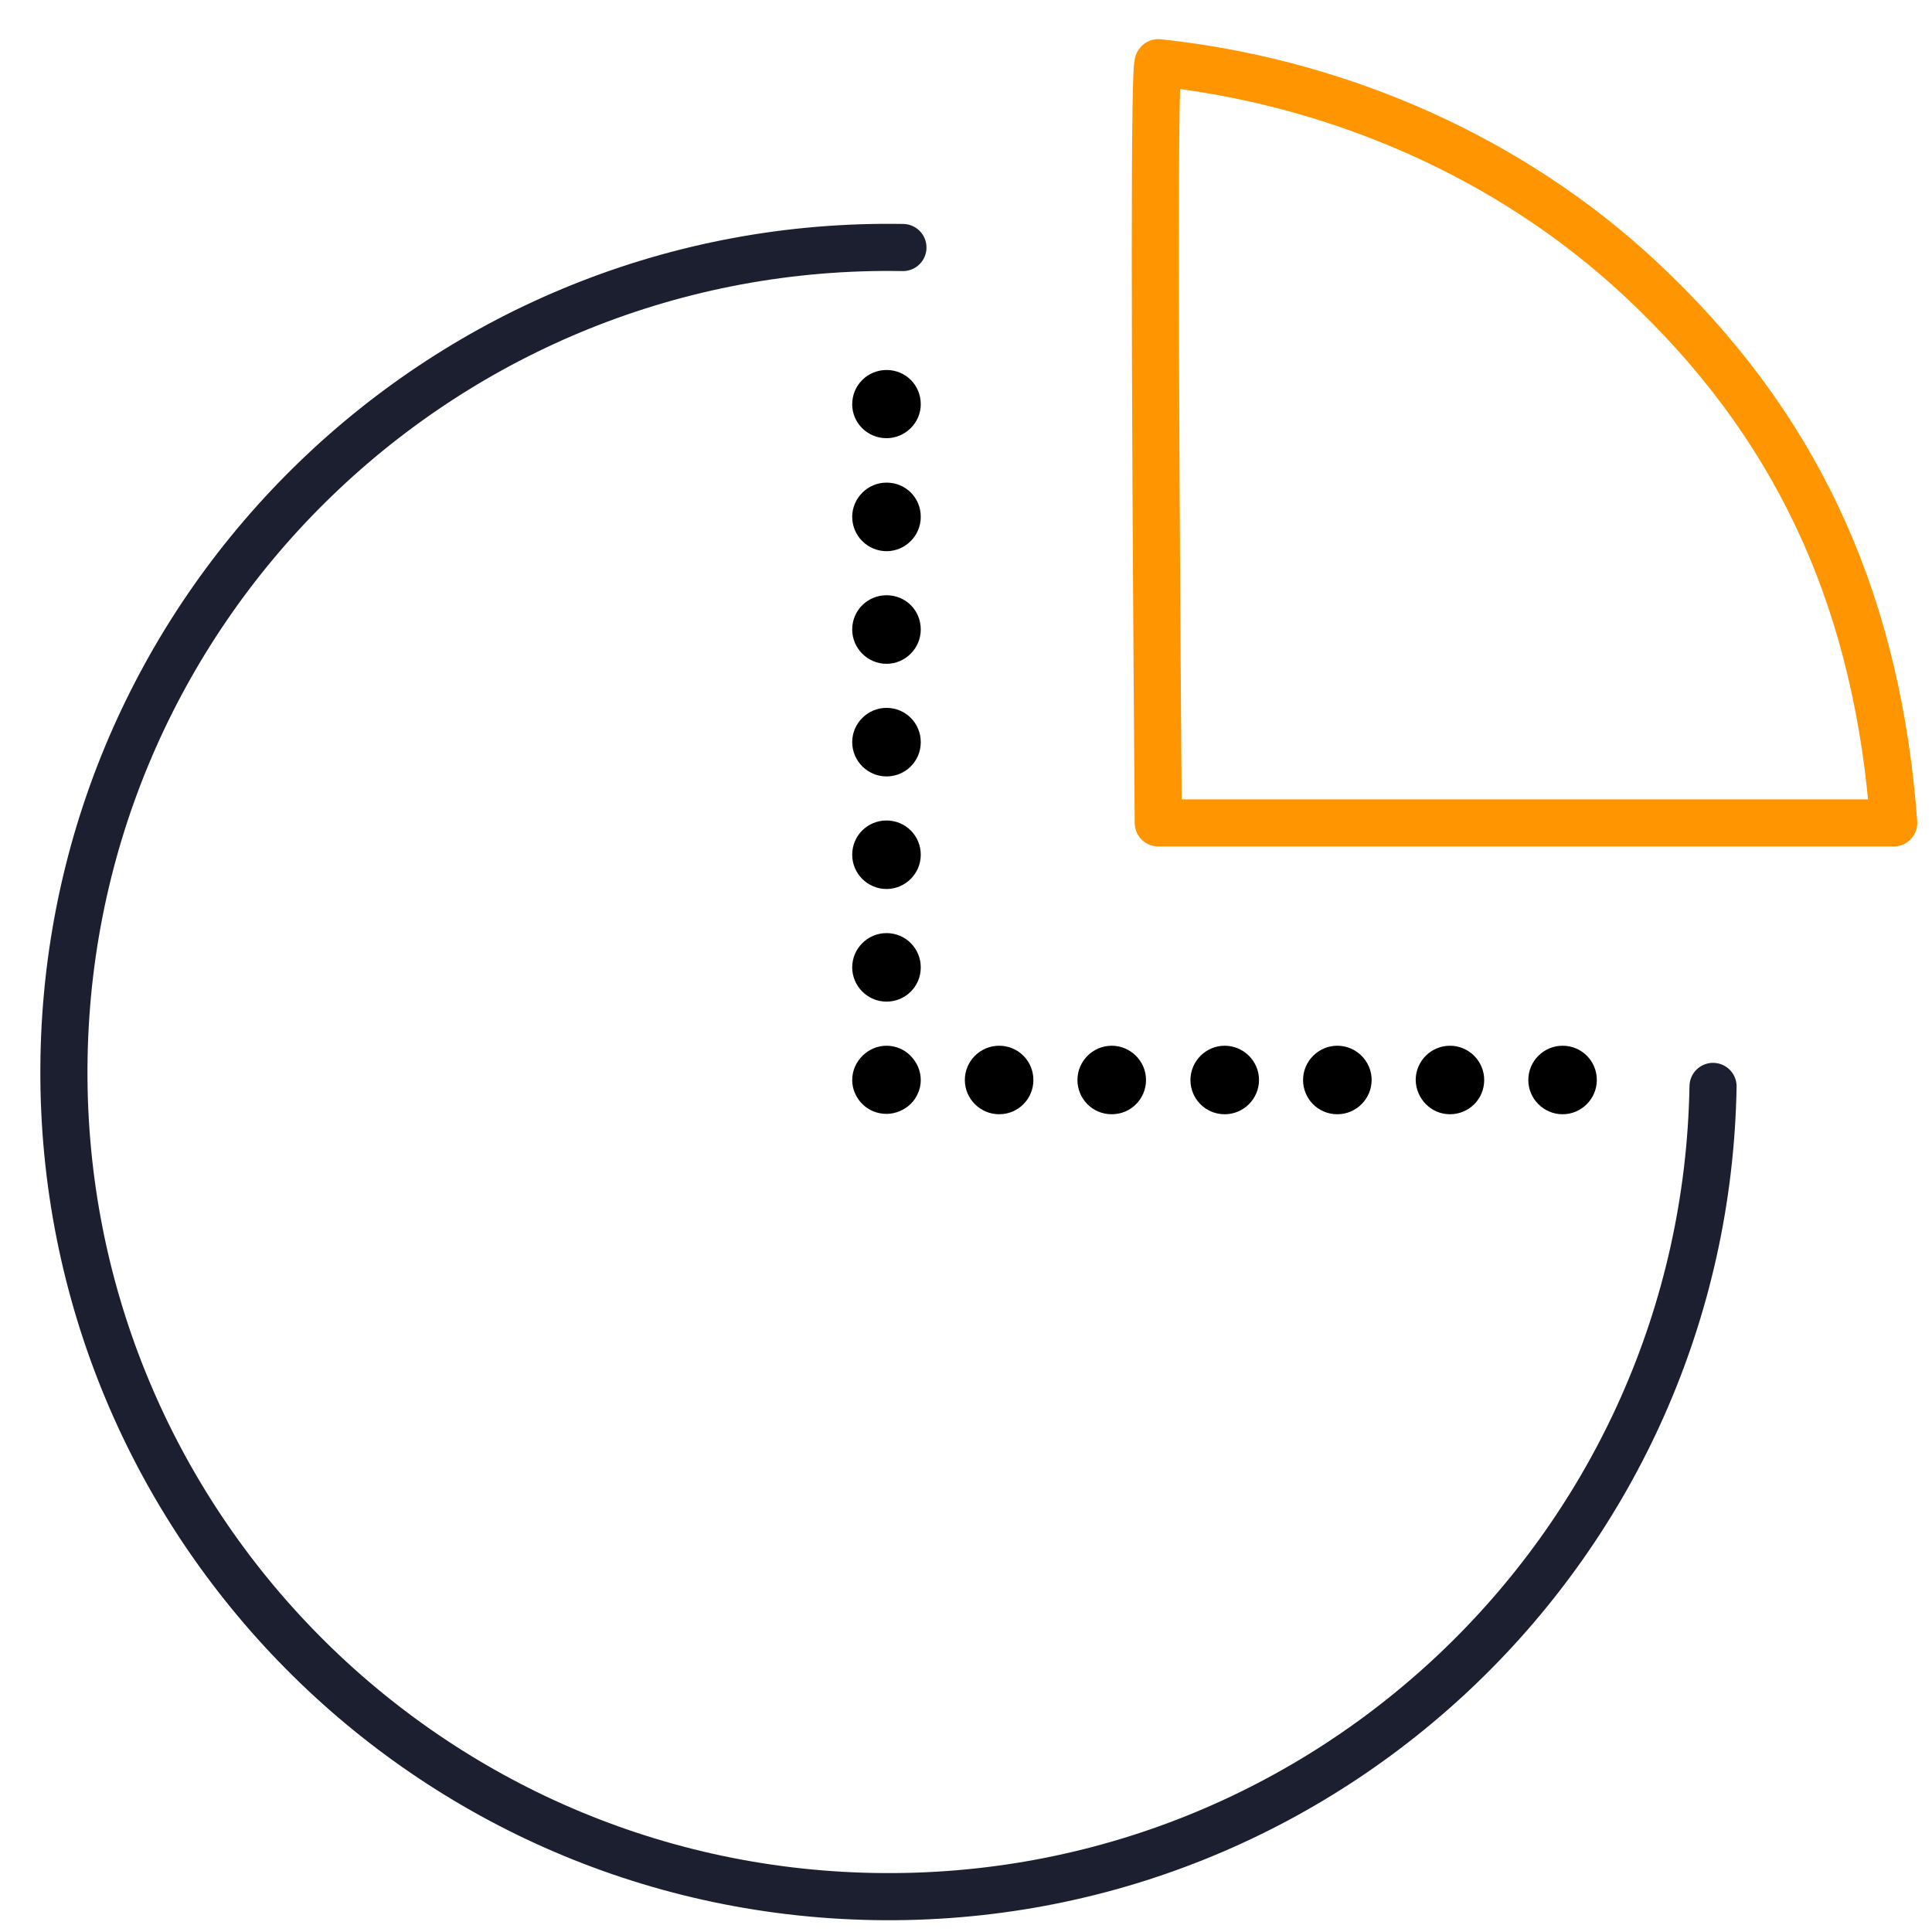
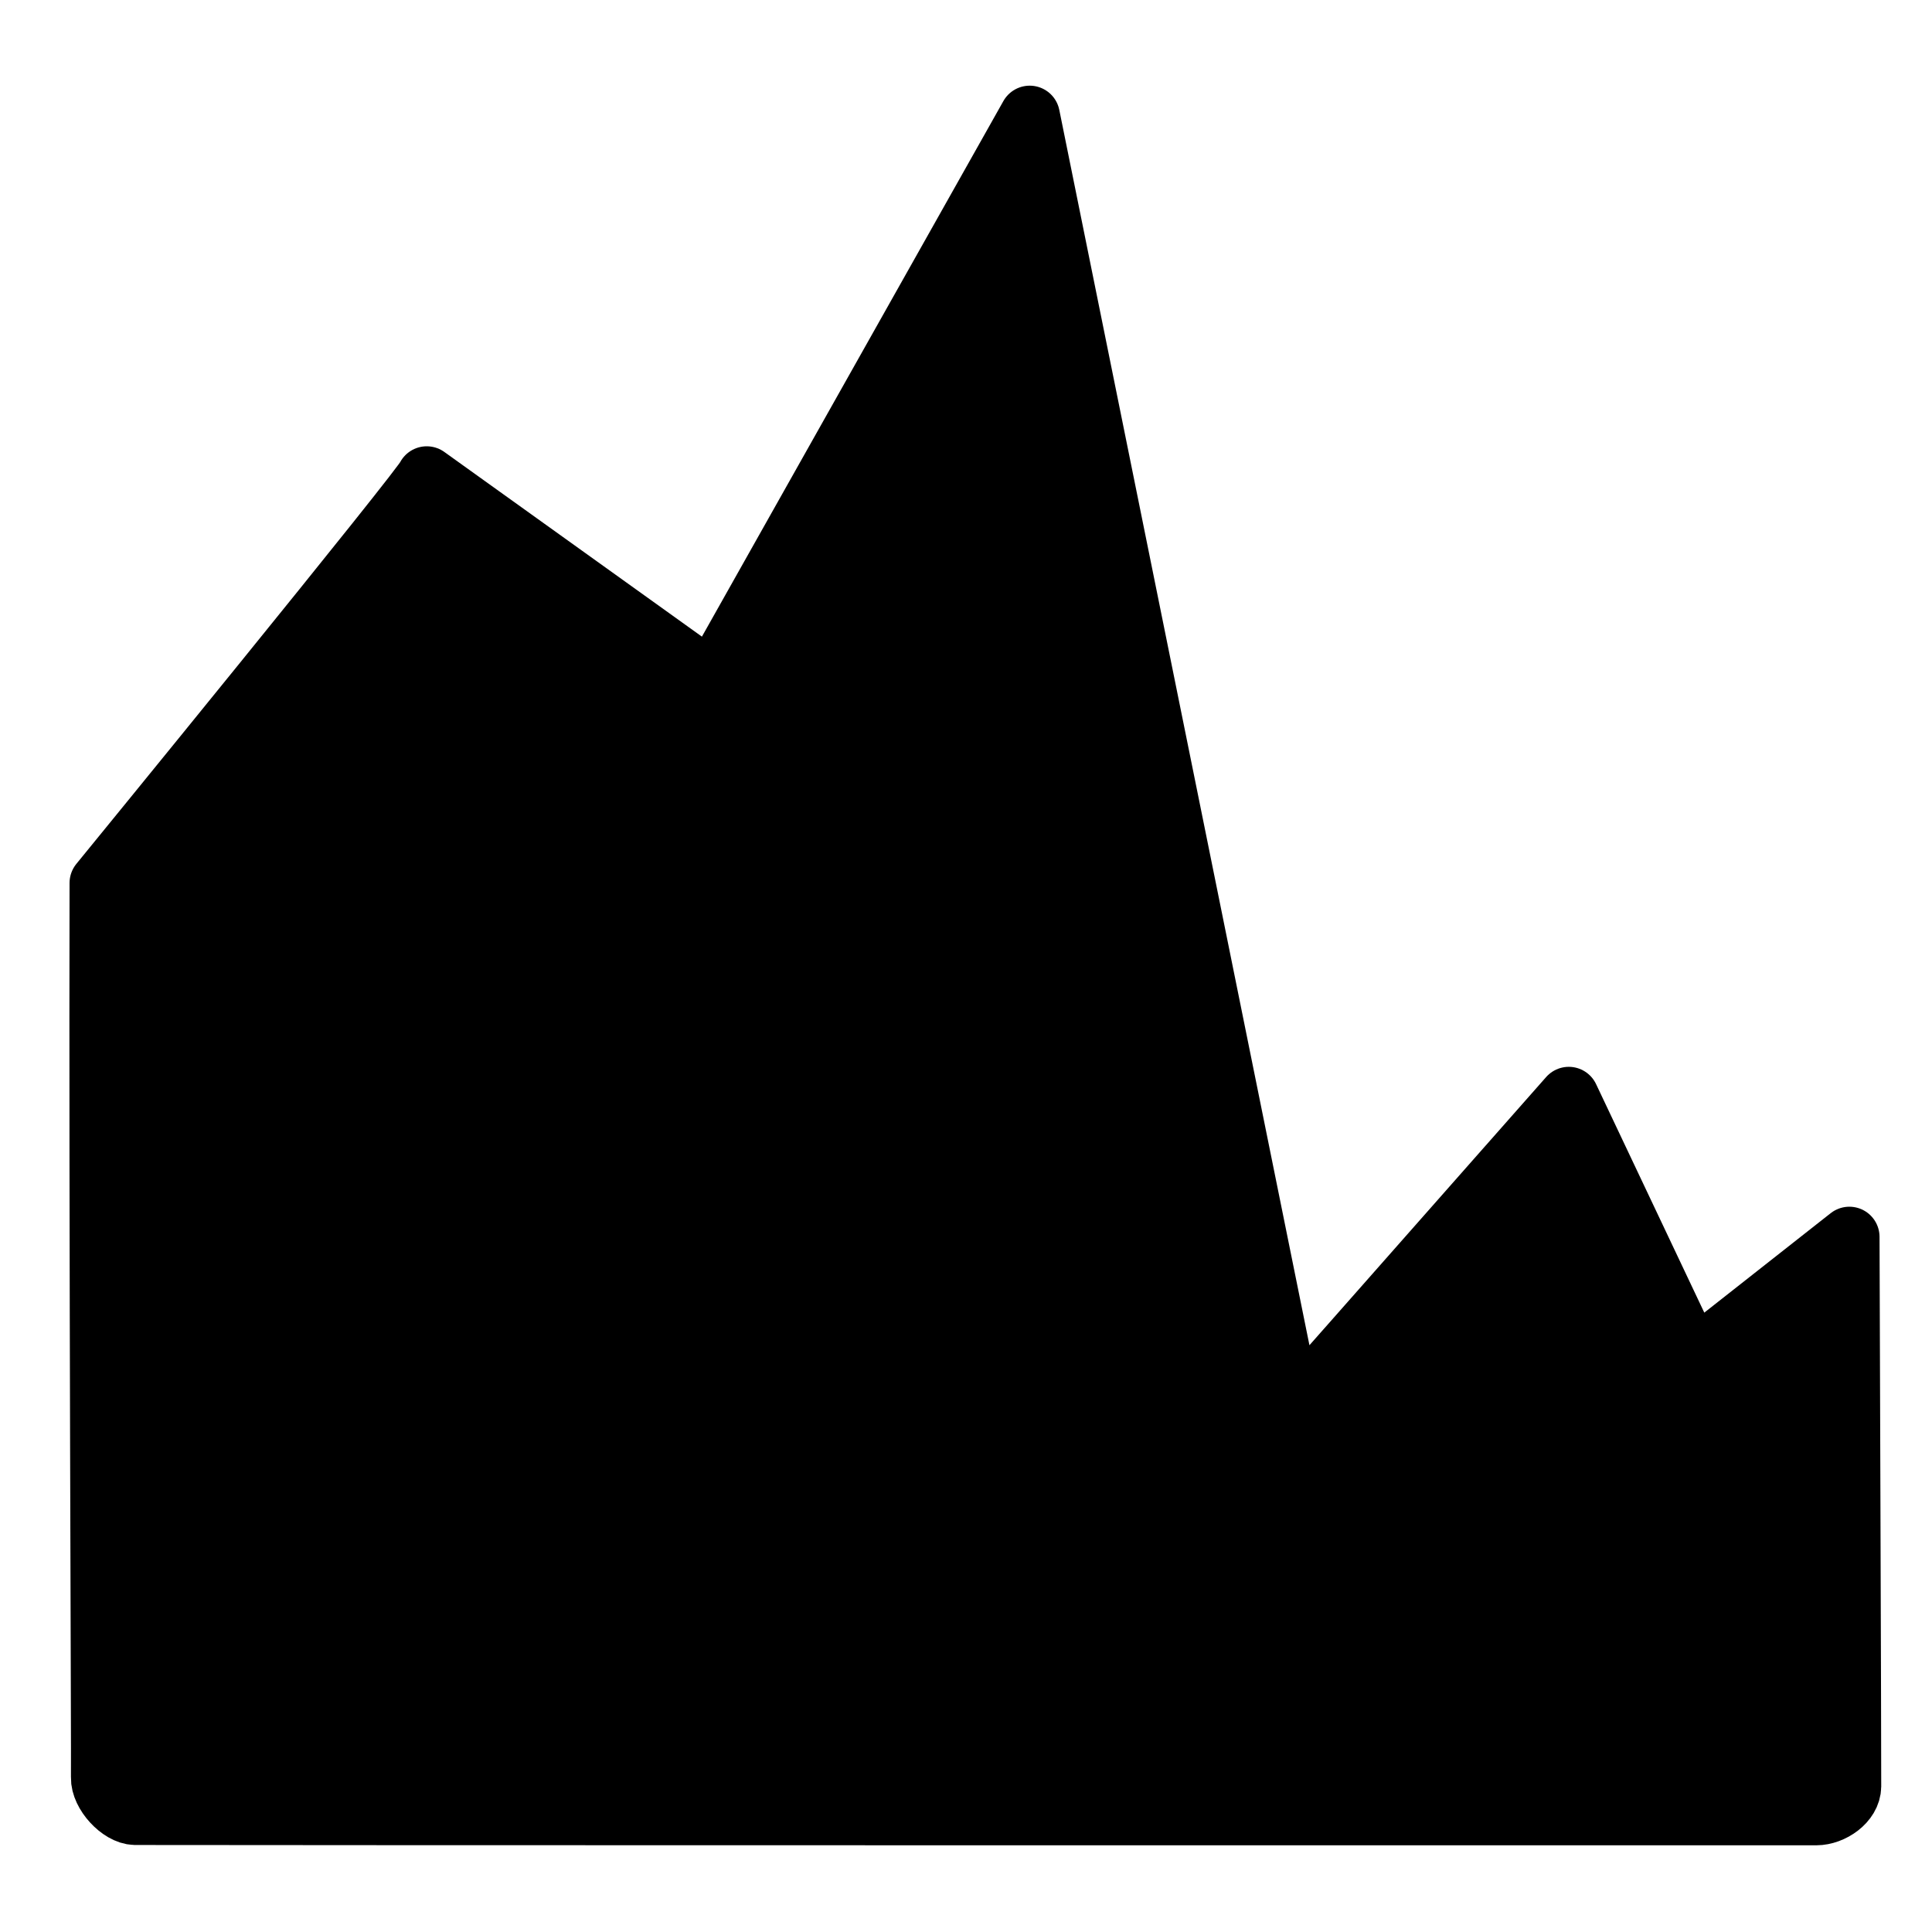
- <svg xmlns="http://www.w3.org/2000/svg" width="41px" height="41px" viewBox="0 0 41 41" version="1.1">
-   <defs />
-   <g id="Template-3---Bitcoin-resources" stroke="none" stroke-width="1" fill="none" fill-rule="evenodd">
-     <g id="22.01.18-Bitcoin.org_Bitcoin-resources_Desktop-1200px--" transform="translate(-378, -1144)">
-       <g id="//contenct" transform="translate(215, 555)">
-         <g id="box4" transform="translate(0, 530)">
-           <g id="icon" transform="translate(155, 48)">
-             <g id="icon/chartsandstatistics">
-               <g id="pie-chart" transform="translate(0.356122, 0.25)">
-                 <rect id="Rectangle-2" x="0" y="0" width="60" height="60" />
-                 <g id="Group" transform="translate(8, 9)">
-                   <path d="M18.5,42 C28.165,42 36,34.165 36,24.5 C36,14.835 28.165,7 18.5,7 C8.835,7 1,14.835 1,24.5" id="Oval" stroke="#1C1F30" stroke-linecap="round" stroke-linejoin="round" transform="translate(18.5, 24.5) rotate(-179) translate(-18.5, -24.5) " />
-                   <path d="M21.922,13.509 L32.566,24.923 C32.691,24.788 32.784,24.685 32.845,24.617 C35.848,21.25 37.345,17.579 37.345,13.12 C37.345,9.308 36.015,5.684 33.945,2.81 C33.872,2.708 33.797,2.606 33.721,2.506 C33.671,2.439 29.738,6.106 21.922,13.509 Z" id="Oval" stroke="#FF9500" stroke-linecap="round" stroke-linejoin="round" transform="translate(29.63329, 13.71413) rotate(-407) translate(-29.63329, -13.71413) " />
-                   <path d="M18.457,14.382 C18.057,14.382 17.729,14.702 17.729,15.109 C17.729,15.509 18.057,15.837 18.457,15.837 C18.856,15.837 19.184,15.509 19.184,15.109 C19.184,14.702 18.864,14.382 18.457,14.382 Z" id="Shape" fill="#000000" fill-rule="nonzero" />
-                   <path d="M18.457,9.602 C18.057,9.602 17.729,9.922 17.729,10.33 C17.729,10.729 18.057,11.049 18.457,11.049 C18.856,11.049 19.184,10.721 19.184,10.33 C19.184,9.922 18.864,9.602 18.457,9.602 Z" id="Shape" fill="#000000" fill-rule="nonzero" />
-                   <path d="M18.457,16.772 C18.057,16.772 17.729,17.1 17.729,17.499 C17.729,17.899 18.057,18.227 18.457,18.227 C18.856,18.227 19.184,17.907 19.184,17.499 C19.184,17.1 18.864,16.772 18.457,16.772 Z" id="Shape" fill="#000000" fill-rule="nonzero" />
-                   <path d="M18.457,11.992 C18.057,11.992 17.729,12.32 17.729,12.719 C17.729,13.119 18.057,13.447 18.457,13.447 C18.856,13.447 19.184,13.119 19.184,12.719 C19.184,12.312 18.864,11.992 18.457,11.992 Z" id="Shape" fill="#000000" fill-rule="nonzero" />
-                   <path d="M18.457,21.552 C18.057,21.552 17.729,21.879 17.729,22.279 C17.729,22.679 18.057,23.006 18.457,23.006 C18.856,23.006 19.184,22.687 19.184,22.279 C19.184,21.879 18.864,21.552 18.457,21.552 Z" id="Shape" fill="#000000" fill-rule="nonzero" />
-                   <path d="M18.457,19.162 C18.057,19.162 17.729,19.481 17.729,19.889 C17.729,20.289 18.057,20.616 18.457,20.616 C18.856,20.616 19.184,20.289 19.184,19.889 C19.184,19.489 18.864,19.162 18.457,19.162 Z" id="Shape" fill="#000000" fill-rule="nonzero" />
-                   <path d="M18.457,23.942 C18.265,23.942 18.081,24.021 17.945,24.157 C17.809,24.293 17.729,24.477 17.729,24.669 C17.729,24.861 17.809,25.045 17.945,25.18 C18.081,25.316 18.265,25.388 18.457,25.388 C18.648,25.388 18.832,25.308 18.968,25.18 C19.104,25.045 19.184,24.861 19.184,24.669 C19.184,24.477 19.104,24.293 18.968,24.157 C18.84,24.021 18.648,23.942 18.457,23.942 Z" id="Shape" fill="#000000" fill-rule="nonzero" />
-                   <path d="M33.531,24.669 C33.531,24.269 33.212,23.942 32.804,23.942 C32.404,23.942 32.077,24.269 32.077,24.669 C32.077,25.069 32.404,25.396 32.804,25.396 C33.204,25.396 33.531,25.069 33.531,24.669 Z" id="Shape" fill="#000000" fill-rule="nonzero" />
-                   <path d="M23.964,24.669 C23.964,24.269 23.636,23.942 23.236,23.942 C22.837,23.942 22.509,24.269 22.509,24.669 C22.509,25.069 22.829,25.396 23.236,25.396 C23.644,25.396 23.964,25.069 23.964,24.669 Z" id="Shape" fill="#000000" fill-rule="nonzero" />
-                   <path d="M26.362,24.669 C26.362,24.269 26.034,23.942 25.634,23.942 C25.235,23.942 24.907,24.269 24.907,24.669 C24.907,25.069 25.227,25.396 25.634,25.396 C26.034,25.396 26.362,25.069 26.362,24.669 Z" id="Shape" fill="#000000" fill-rule="nonzero" />
-                   <path d="M28.752,24.669 C28.752,24.269 28.424,23.942 28.024,23.942 C27.625,23.942 27.297,24.269 27.297,24.669 C27.297,25.069 27.617,25.396 28.024,25.396 C28.424,25.396 28.752,25.069 28.752,24.669 Z" id="Shape" fill="#000000" fill-rule="nonzero" />
-                   <path d="M30.414,25.396 C30.814,25.396 31.141,25.077 31.141,24.669 C31.141,24.269 30.814,23.942 30.414,23.942 C30.014,23.942 29.687,24.269 29.687,24.669 C29.695,25.069 30.014,25.396 30.414,25.396 Z" id="Shape" fill="#000000" fill-rule="nonzero" />
-                   <path d="M21.574,24.669 C21.574,24.269 21.254,23.942 20.847,23.942 C20.447,23.942 20.119,24.269 20.119,24.669 C20.119,25.069 20.447,25.396 20.847,25.396 C21.254,25.396 21.574,25.069 21.574,24.669 Z" id="Shape" fill="#000000" fill-rule="nonzero" />
-                 </g>
-               </g>
-             </g>
-           </g>
-         </g>
-       </g>
-     </g>
-   </g>
+ <svg xmlns="http://www.w3.org/2000/svg" width="32" height="32">
+   <path d="M1.652 14.625s5.414-6.629 5.416-6.733l4.72 3.384 5.267-9.357 4.343 21.447 4.586-5.196 2.061 4.352 2.586-2.035s.031 8.838.028 9.101c-.003.263-.314.475-.575.476-.261.001-27.602 0-27.848-.005-.246-.005-.568-.35-.561-.618.007-.268-.036-9.209-.023-14.816z" stroke="#000" stroke-linecap="round" stroke-linejoin="round" />
</svg>
